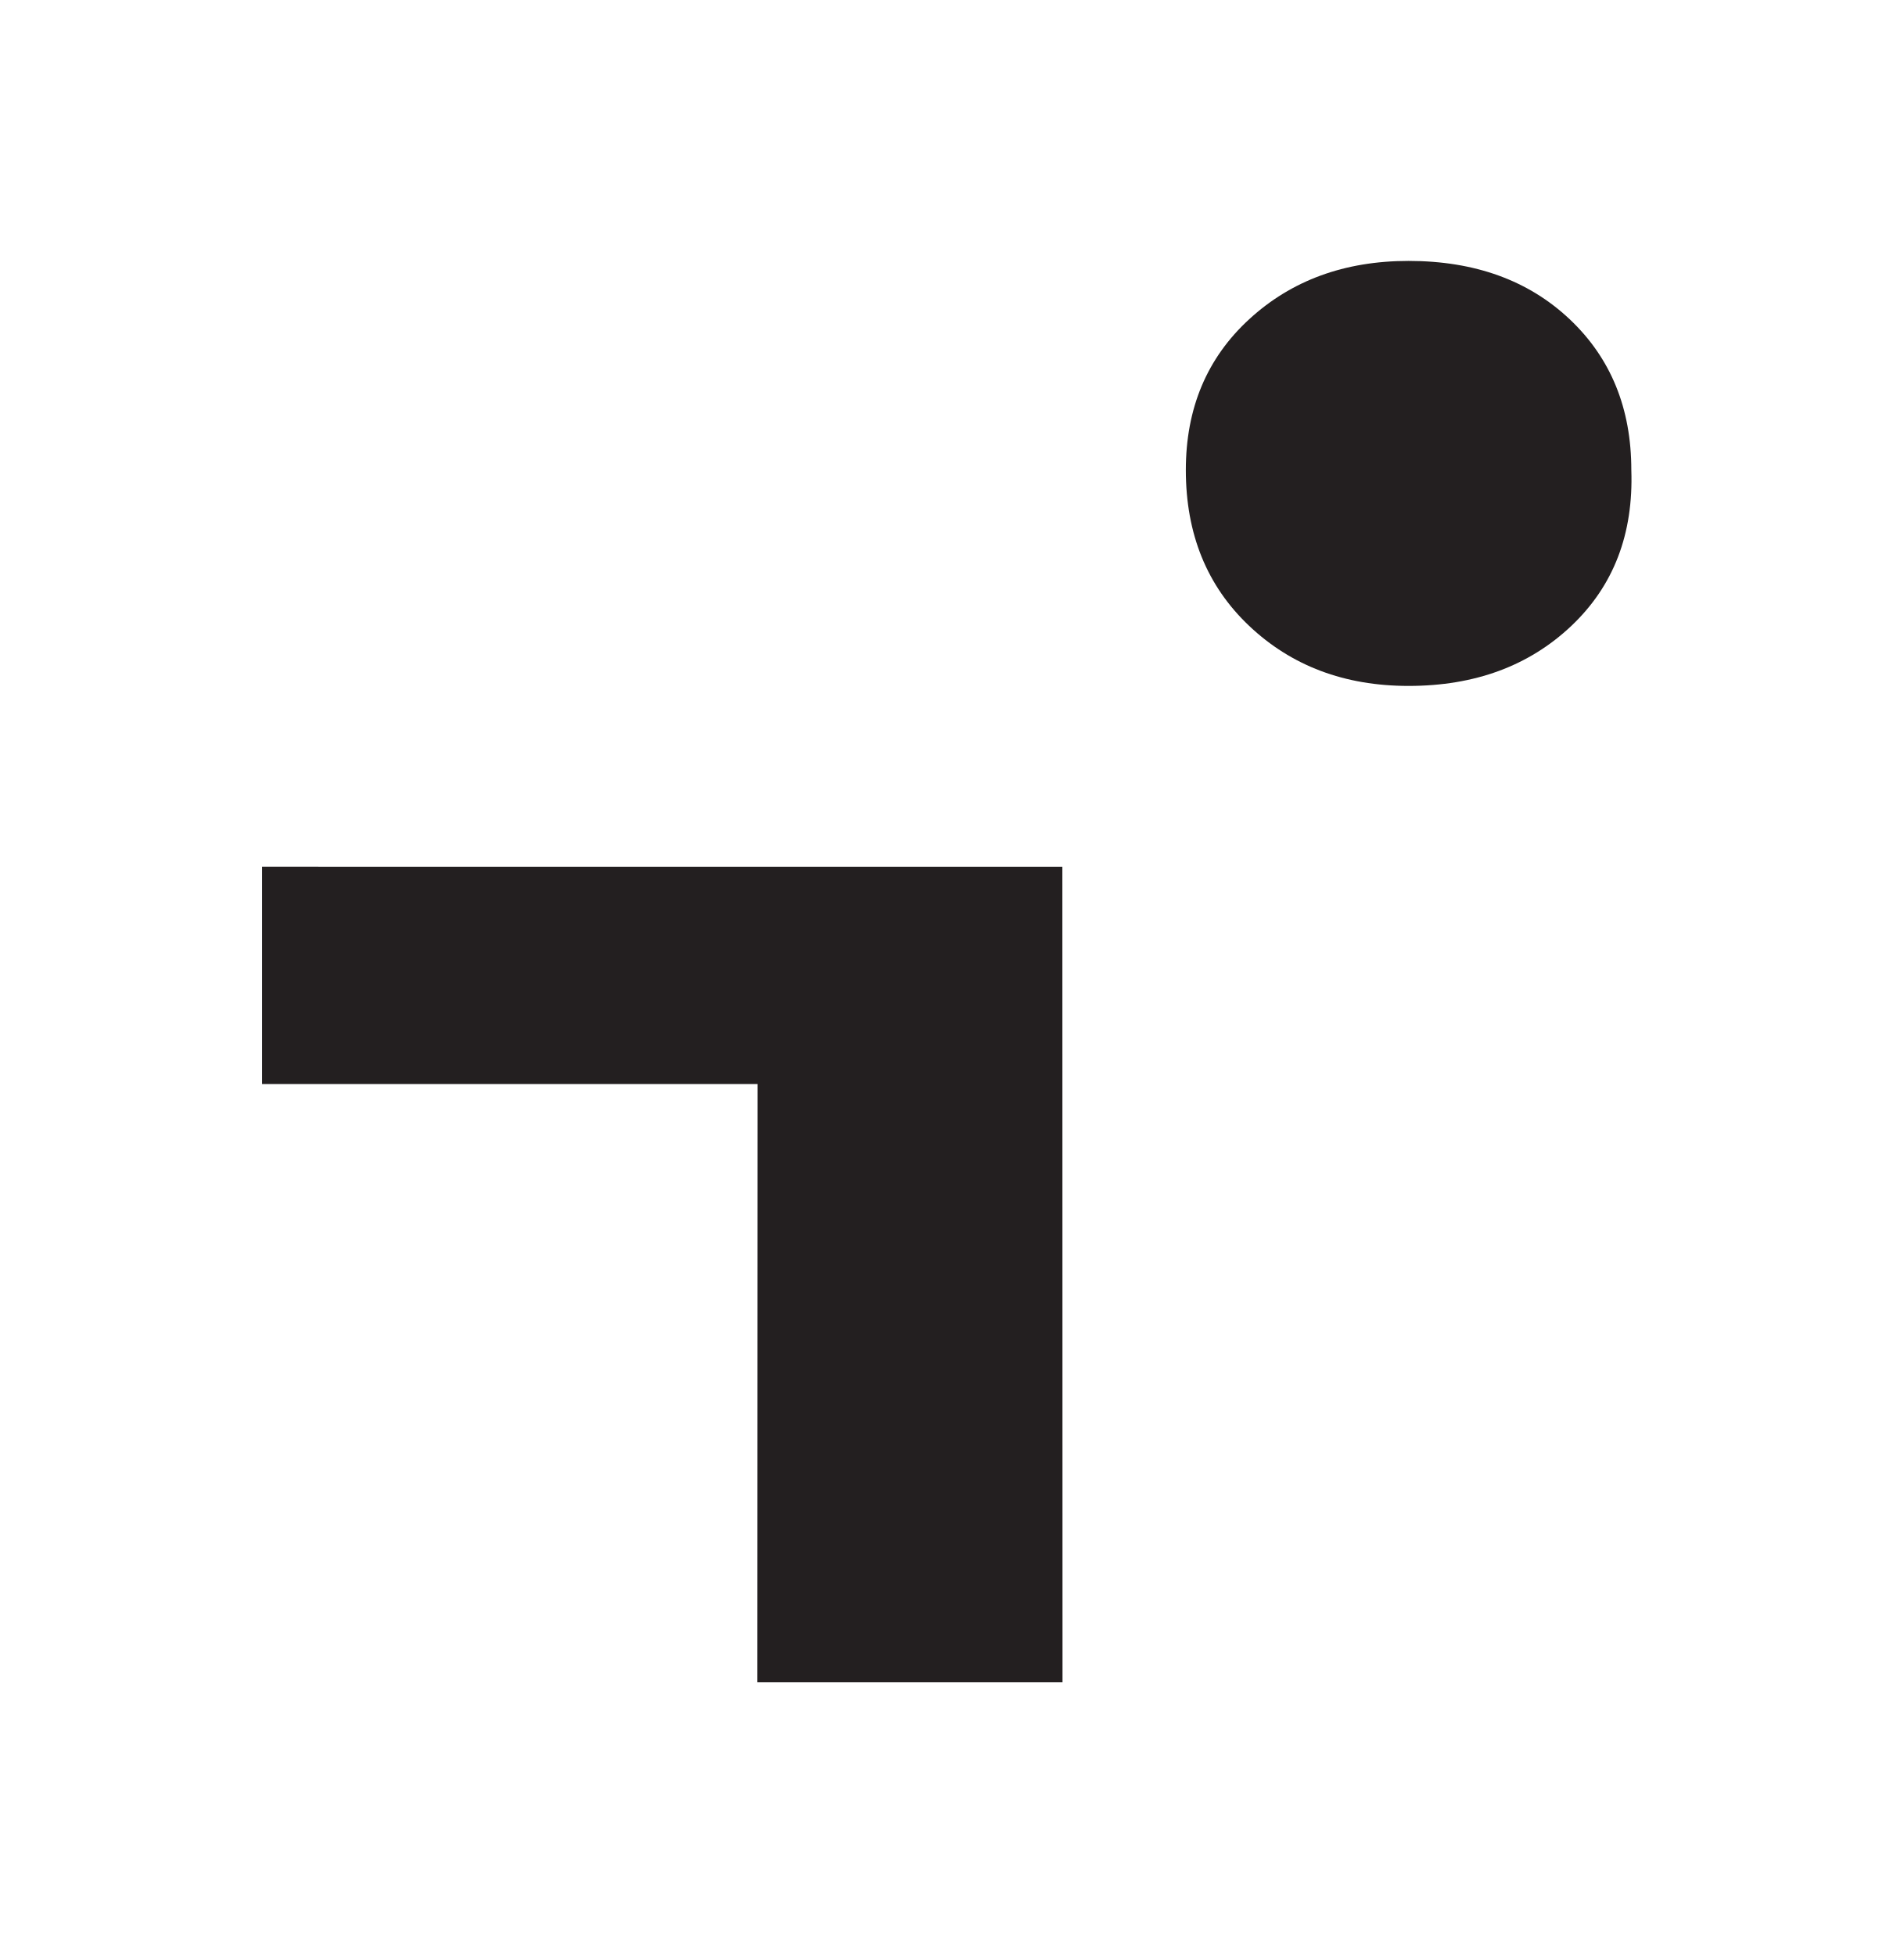
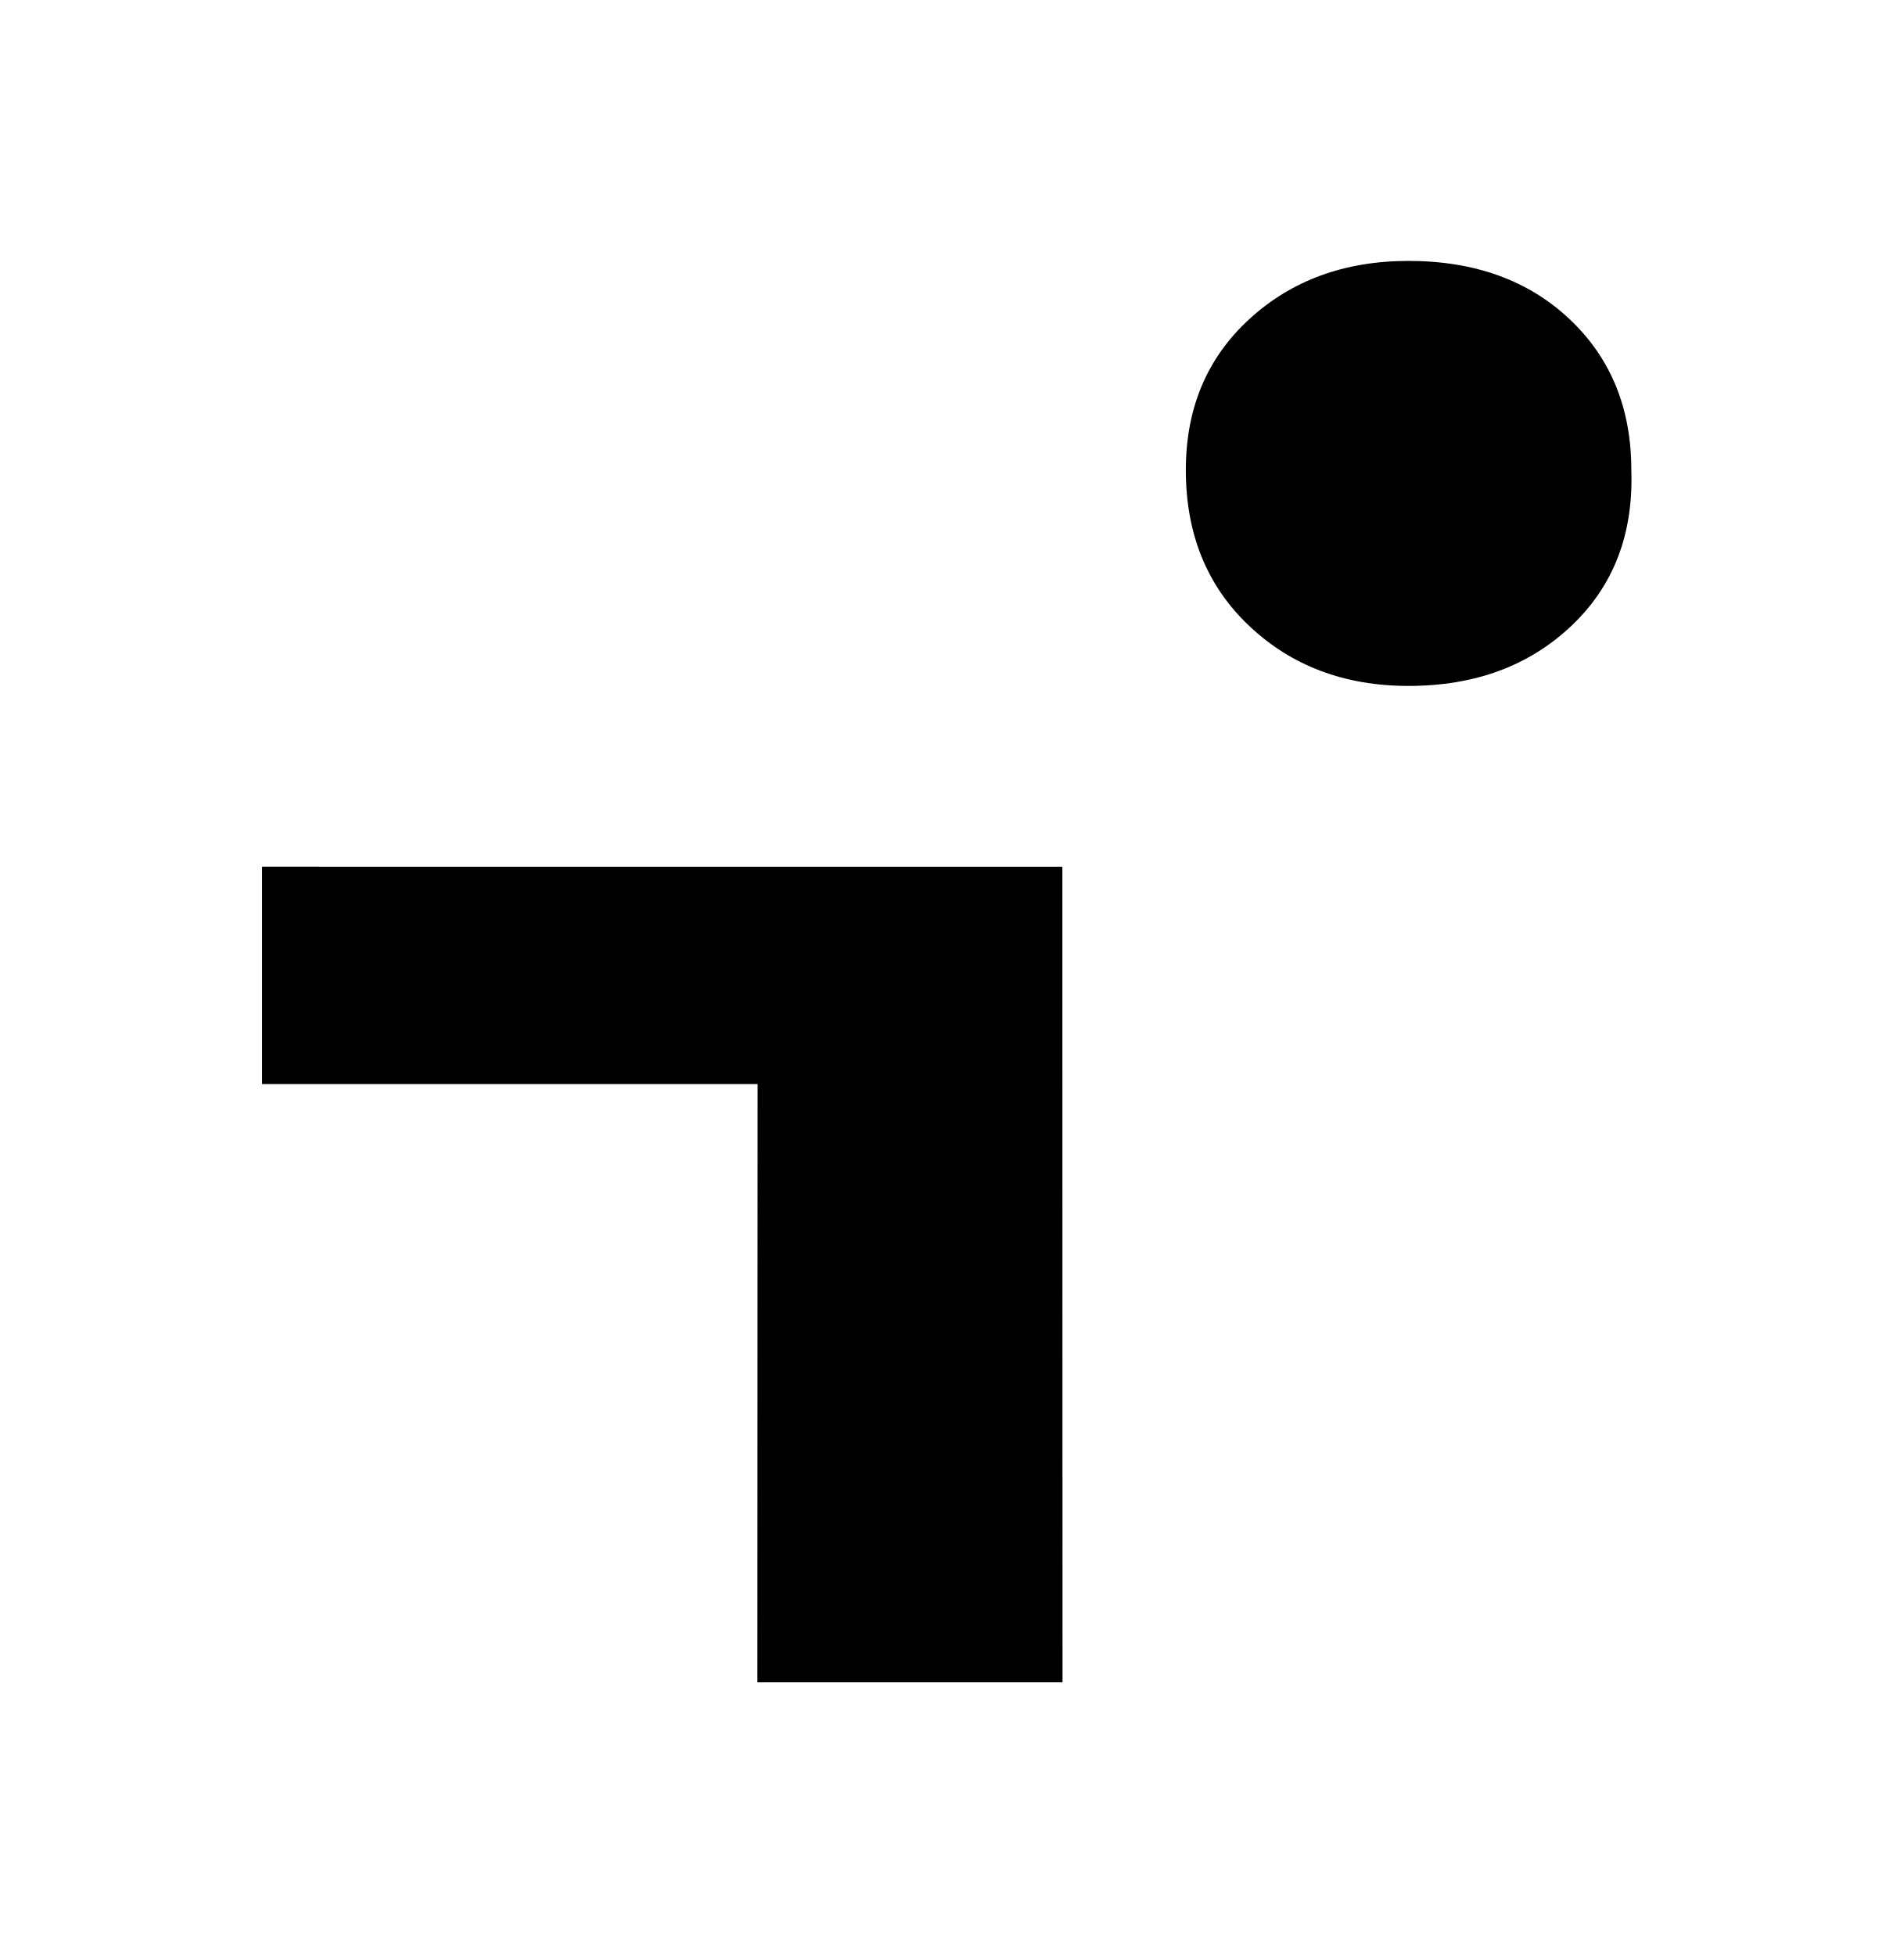
<svg xmlns="http://www.w3.org/2000/svg" width="103.46pt" height="106.3pt" viewBox="0 0 103.46 106.3" version="1.2">
  <g id="surface1">
-     <path style=" stroke:none;fill-rule:nonzero;fill:rgb(13.73%,12.16%,12.549%);fill-opacity:1;" d="M 85.41 34.016 C 87.707 31.844 88.793 29.02 88.672 25.543 C 88.672 22.188 87.555 19.457 85.32 17.348 C 83.082 15.238 80.164 14.18 76.562 14.18 C 73.086 14.18 70.199 15.238 67.902 17.348 C 65.605 19.457 64.457 22.188 64.457 25.543 C 64.457 29.02 65.605 31.844 67.902 34.016 C 70.199 36.188 73.086 37.277 76.562 37.277 C 80.164 37.277 83.113 36.188 85.41 34.016 " />
-     <path style=" stroke:none;fill-rule:nonzero;fill:rgb(13.73%,12.16%,12.549%);fill-opacity:1;" d="M 41.168 91.426 L 57.754 91.426 L 57.746 47.105 L 14.246 47.102 L 14.246 58.914 L 41.18 58.914 L 41.168 91.426 " />
+     <path style=" stroke:none;fill-rule:nonzero;fill:rgb(0%,0%,0%);fill-opacity:1;" d="M 85.41 34.016 C 87.707 31.844 88.793 29.02 88.672 25.543 C 88.672 22.188 87.555 19.457 85.32 17.348 C 83.082 15.238 80.164 14.18 76.562 14.18 C 73.086 14.18 70.199 15.238 67.902 17.348 C 65.605 19.457 64.457 22.188 64.457 25.543 C 64.457 29.02 65.605 31.844 67.902 34.016 C 70.199 36.188 73.086 37.277 76.562 37.277 C 80.164 37.277 83.113 36.188 85.41 34.016 " />
+     <path style=" stroke:none;fill-rule:nonzero;fill:rgb(0%,0%,0%);fill-opacity:1;" d="M 41.168 91.426 L 57.754 91.426 L 57.746 47.105 L 14.246 47.102 L 14.246 58.914 L 41.18 58.914 L 41.168 91.426 " />
  </g>
</svg>
